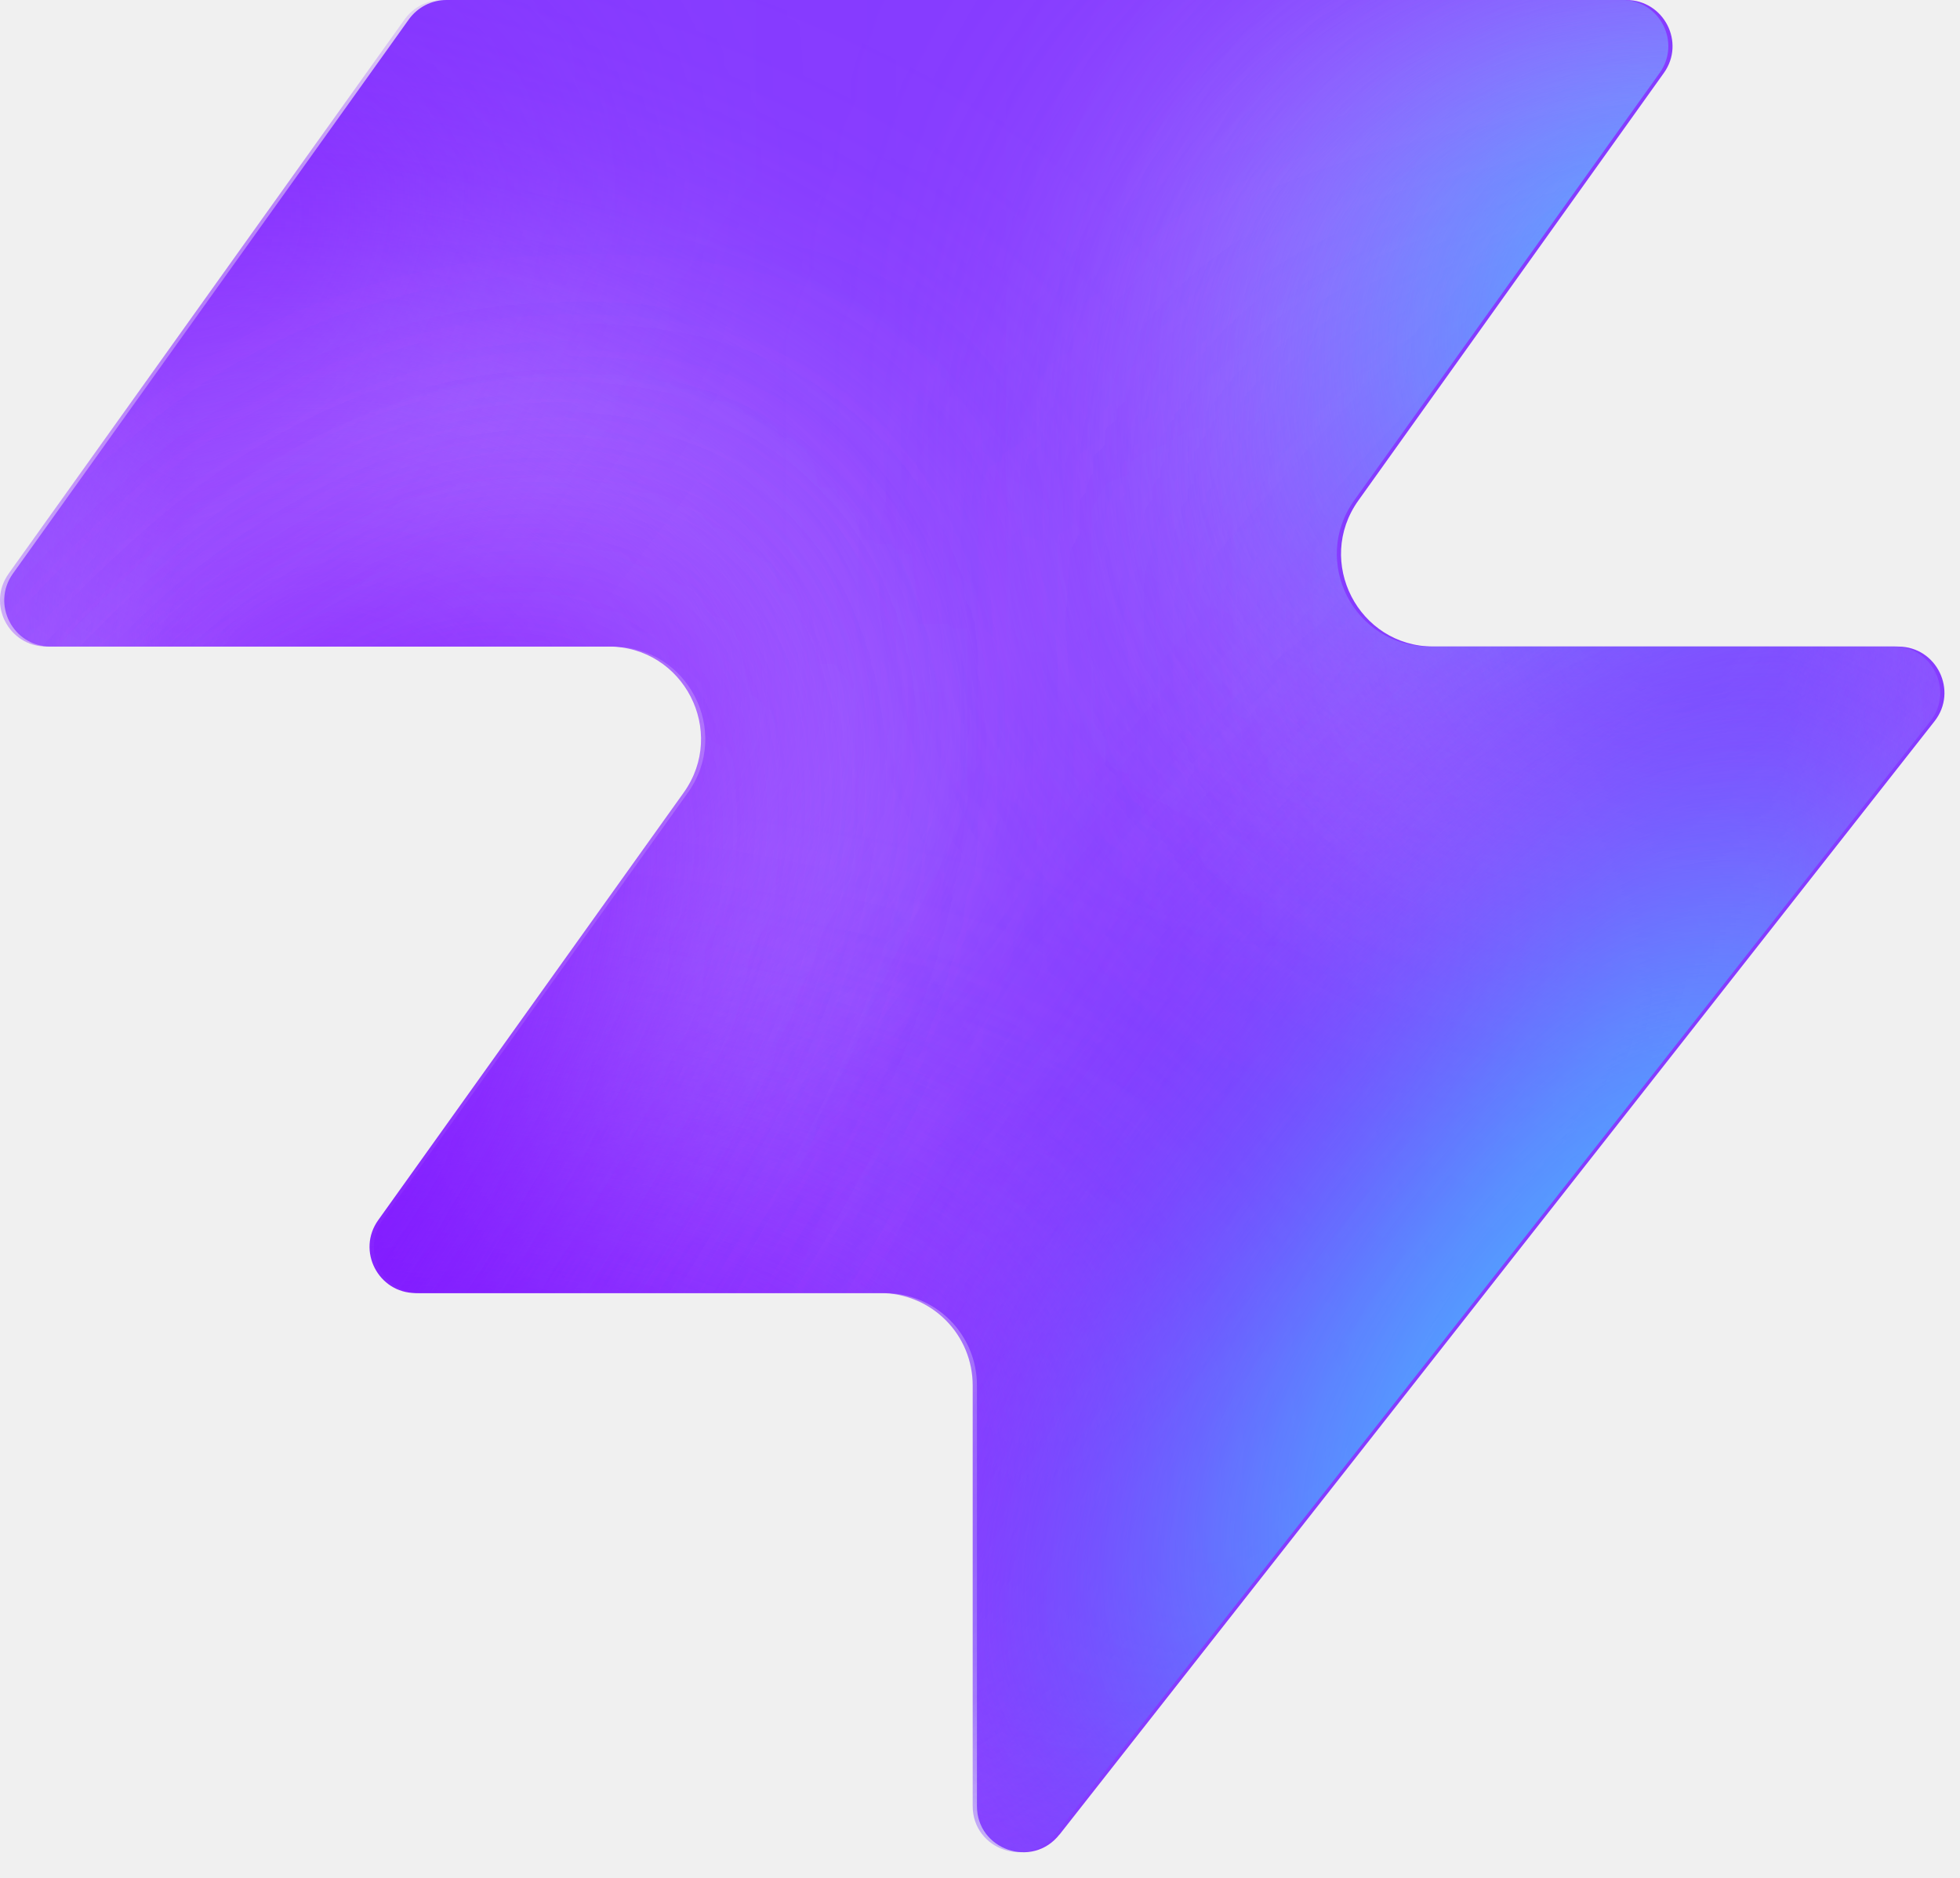
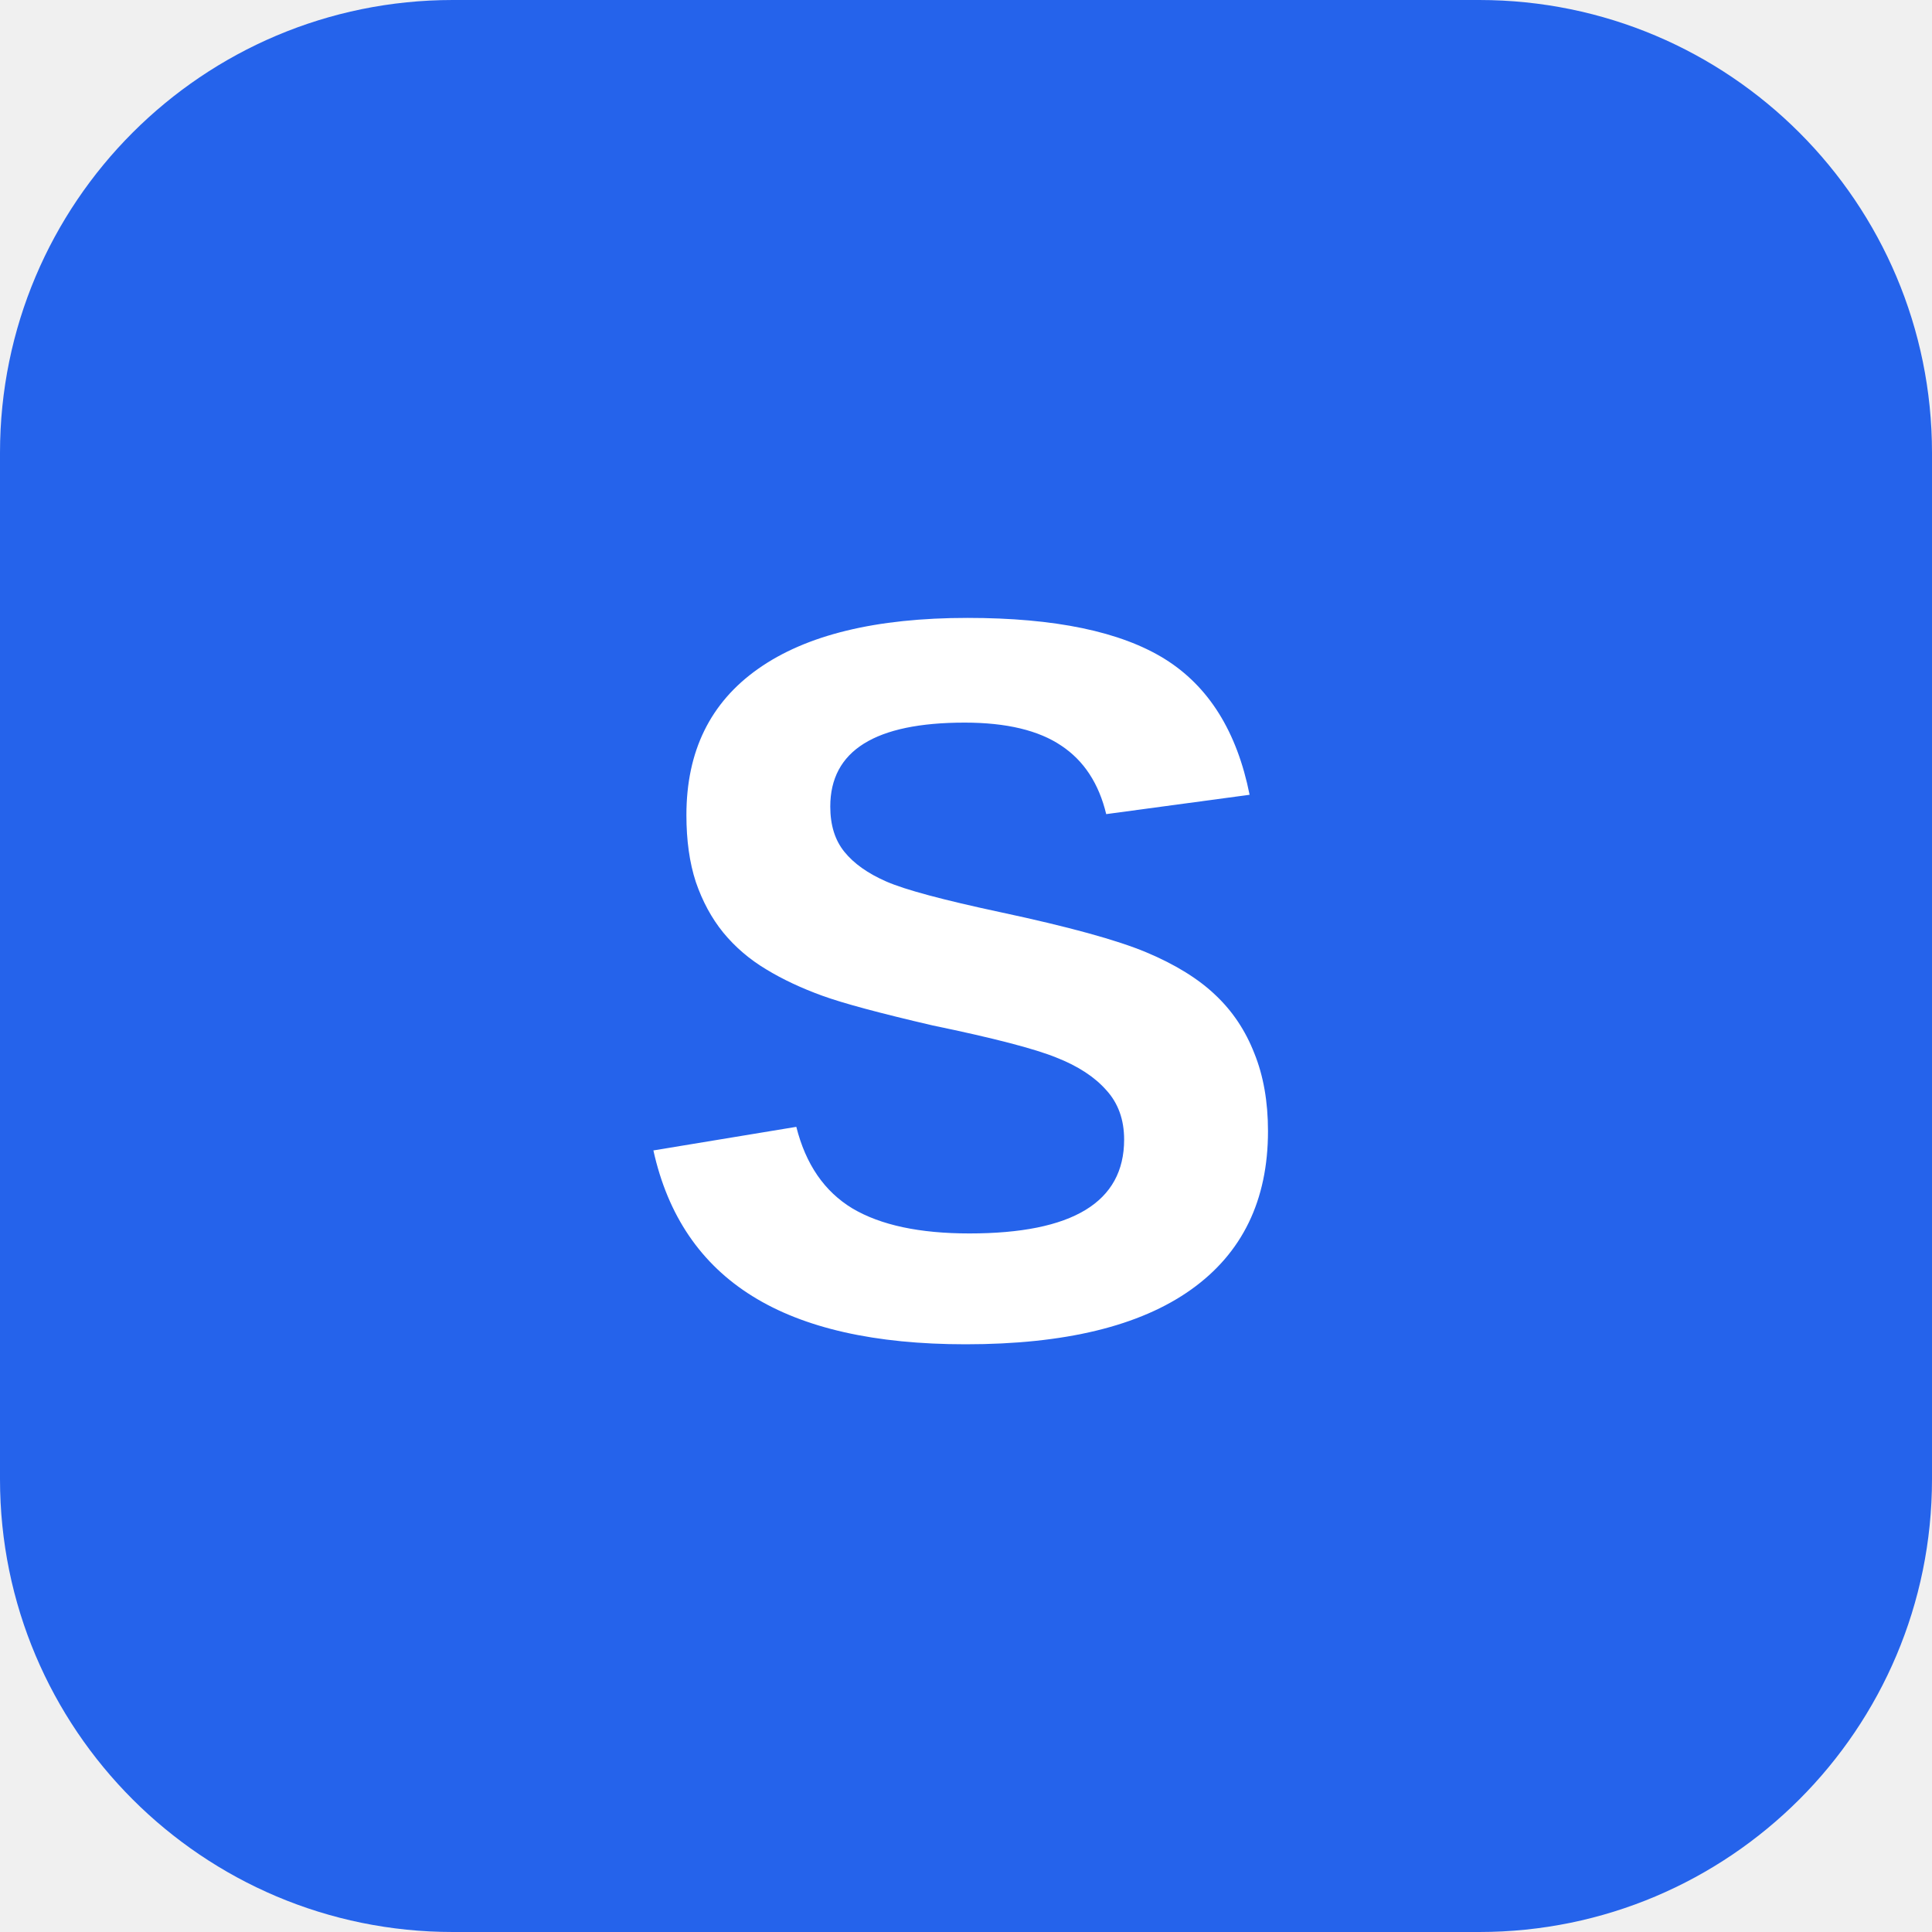
- <svg xmlns="http://www.w3.org/2000/svg" width="48" height="46" fill="none" viewBox="0 0 48 46">
-   <path fill="#863bff" d="M25.946 44.938c-.664.845-2.021.375-2.021-.698V33.937a2.26 2.26 0 0 0-2.262-2.262H10.287c-.92 0-1.456-1.04-.92-1.788l7.48-10.471c1.07-1.497 0-3.578-1.842-3.578H1.237c-.92 0-1.456-1.04-.92-1.788L10.013.474c.214-.297.556-.474.92-.474h28.894c.92 0 1.456 1.04.92 1.788l-7.48 10.471c-1.07 1.498 0 3.579 1.842 3.579h11.377c.943 0 1.473 1.088.89 1.83L25.947 44.94z" style="fill:#863bff;fill:color(display-p3 .525 .23 1);fill-opacity:1" />
-   <mask id="a" width="48" height="46" x="0" y="0" maskUnits="userSpaceOnUse" style="mask-type:alpha">
-     <path fill="#000" d="M25.842 44.938c-.664.844-2.021.375-2.021-.698V33.937a2.26 2.26 0 0 0-2.262-2.262H10.183c-.92 0-1.456-1.04-.92-1.788l7.48-10.471c1.07-1.498 0-3.579-1.842-3.579H1.133c-.92 0-1.456-1.04-.92-1.787L9.91.473c.214-.297.556-.474.92-.474h28.894c.92 0 1.456 1.04.92 1.788l-7.48 10.471c-1.07 1.498 0 3.578 1.842 3.578h11.377c.943 0 1.473 1.088.89 1.832L25.843 44.94z" style="fill:#000;fill-opacity:1" />
-   </mask>
-   <g mask="url(#a)">
-     <g filter="url(#b)">
-       <ellipse cx="5.508" cy="14.704" fill="#ede6ff" rx="5.508" ry="14.704" style="fill:#ede6ff;fill:color(display-p3 .927 .903 1);fill-opacity:1" transform="matrix(.00324 1 1 -.00324 -4.47 31.516)" />
-     </g>
-     <g filter="url(#c)">
-       <ellipse cx="10.399" cy="29.851" fill="#ede6ff" rx="10.399" ry="29.851" style="fill:#ede6ff;fill:color(display-p3 .927 .903 1);fill-opacity:1" transform="matrix(.00324 1 1 -.00324 -39.328 7.883)" />
-     </g>
-     <g filter="url(#d)">
-       <ellipse cx="5.508" cy="30.487" fill="#7e14ff" rx="5.508" ry="30.487" style="fill:#7e14ff;fill:color(display-p3 .492 .077 1);fill-opacity:1" transform="rotate(89.814 -25.913 -14.639)scale(1 -1)" />
-     </g>
-     <g filter="url(#e)">
-       <ellipse cx="5.508" cy="30.599" fill="#7e14ff" rx="5.508" ry="30.599" style="fill:#7e14ff;fill:color(display-p3 .492 .077 1);fill-opacity:1" transform="rotate(89.814 -32.644 -3.334)scale(1 -1)" />
-     </g>
-     <g filter="url(#f)">
-       <ellipse cx="5.508" cy="30.599" fill="#7e14ff" rx="5.508" ry="30.599" style="fill:#7e14ff;fill:color(display-p3 .492 .077 1);fill-opacity:1" transform="matrix(.00324 1 1 -.00324 -34.34 30.47)" />
-     </g>
-     <g filter="url(#g)">
-       <ellipse cx="14.072" cy="22.078" fill="#ede6ff" rx="14.072" ry="22.078" style="fill:#ede6ff;fill:color(display-p3 .927 .903 1);fill-opacity:1" transform="rotate(93.35 24.506 48.493)scale(-1 1)" />
-     </g>
-     <g filter="url(#h)">
-       <ellipse cx="3.47" cy="21.501" fill="#7e14ff" rx="3.47" ry="21.501" style="fill:#7e14ff;fill:color(display-p3 .492 .077 1);fill-opacity:1" transform="rotate(89.009 28.708 47.59)scale(-1 1)" />
-     </g>
-     <g filter="url(#i)">
-       <ellipse cx="3.47" cy="21.501" fill="#7e14ff" rx="3.47" ry="21.501" style="fill:#7e14ff;fill:color(display-p3 .492 .077 1);fill-opacity:1" transform="rotate(89.009 28.708 47.59)scale(-1 1)" />
-     </g>
-     <g filter="url(#j)">
-       <ellipse cx=".387" cy="8.972" fill="#7e14ff" rx="4.407" ry="29.108" style="fill:#7e14ff;fill:color(display-p3 .492 .077 1);fill-opacity:1" transform="rotate(39.51 .387 8.972)" />
-     </g>
-     <g filter="url(#k)">
-       <ellipse cx="47.523" cy="-6.092" fill="#7e14ff" rx="4.407" ry="29.108" style="fill:#7e14ff;fill:color(display-p3 .492 .077 1);fill-opacity:1" transform="rotate(37.892 47.523 -6.092)" />
-     </g>
-     <g filter="url(#l)">
-       <ellipse cx="41.412" cy="6.333" fill="#47bfff" rx="5.971" ry="9.665" style="fill:#47bfff;fill:color(display-p3 .28 .748 1);fill-opacity:1" transform="rotate(37.892 41.412 6.333)" />
-     </g>
-     <g filter="url(#m)">
-       <ellipse cx="-1.879" cy="38.332" fill="#7e14ff" rx="4.407" ry="29.108" style="fill:#7e14ff;fill:color(display-p3 .492 .077 1);fill-opacity:1" transform="rotate(37.892 -1.88 38.332)" />
-     </g>
-     <g filter="url(#n)">
-       <ellipse cx="-1.879" cy="38.332" fill="#7e14ff" rx="4.407" ry="29.108" style="fill:#7e14ff;fill:color(display-p3 .492 .077 1);fill-opacity:1" transform="rotate(37.892 -1.88 38.332)" />
-     </g>
-     <g filter="url(#o)">
-       <ellipse cx="35.651" cy="29.907" fill="#7e14ff" rx="4.407" ry="29.108" style="fill:#7e14ff;fill:color(display-p3 .492 .077 1);fill-opacity:1" transform="rotate(37.892 35.651 29.907)" />
-     </g>
-     <g filter="url(#p)">
-       <ellipse cx="38.418" cy="32.4" fill="#47bfff" rx="5.971" ry="15.297" style="fill:#47bfff;fill:color(display-p3 .28 .748 1);fill-opacity:1" transform="rotate(37.892 38.418 32.4)" />
-     </g>
-   </g>
-   <defs>
-     <filter id="b" width="60.045" height="41.654" x="-19.77" y="16.149" color-interpolation-filters="sRGB" filterUnits="userSpaceOnUse">
-       <feFlood flood-opacity="0" result="BackgroundImageFix" />
-       <feBlend in="SourceGraphic" in2="BackgroundImageFix" result="shape" />
-       <feGaussianBlur result="effect1_foregroundBlur_2002_17158" stdDeviation="7.659" />
-     </filter>
-     <filter id="c" width="90.34" height="51.437" x="-54.613" y="-7.533" color-interpolation-filters="sRGB" filterUnits="userSpaceOnUse">
-       <feFlood flood-opacity="0" result="BackgroundImageFix" />
-       <feBlend in="SourceGraphic" in2="BackgroundImageFix" result="shape" />
-       <feGaussianBlur result="effect1_foregroundBlur_2002_17158" stdDeviation="7.659" />
-     </filter>
-     <filter id="d" width="79.355" height="29.4" x="-49.64" y="2.03" color-interpolation-filters="sRGB" filterUnits="userSpaceOnUse">
-       <feFlood flood-opacity="0" result="BackgroundImageFix" />
-       <feBlend in="SourceGraphic" in2="BackgroundImageFix" result="shape" />
-       <feGaussianBlur result="effect1_foregroundBlur_2002_17158" stdDeviation="4.596" />
-     </filter>
-     <filter id="e" width="79.579" height="29.4" x="-45.045" y="20.029" color-interpolation-filters="sRGB" filterUnits="userSpaceOnUse">
-       <feFlood flood-opacity="0" result="BackgroundImageFix" />
-       <feBlend in="SourceGraphic" in2="BackgroundImageFix" result="shape" />
-       <feGaussianBlur result="effect1_foregroundBlur_2002_17158" stdDeviation="4.596" />
-     </filter>
-     <filter id="f" width="79.579" height="29.4" x="-43.513" y="21.178" color-interpolation-filters="sRGB" filterUnits="userSpaceOnUse">
-       <feFlood flood-opacity="0" result="BackgroundImageFix" />
-       <feBlend in="SourceGraphic" in2="BackgroundImageFix" result="shape" />
-       <feGaussianBlur result="effect1_foregroundBlur_2002_17158" stdDeviation="4.596" />
-     </filter>
-     <filter id="g" width="74.749" height="58.852" x="15.756" y="-17.901" color-interpolation-filters="sRGB" filterUnits="userSpaceOnUse">
-       <feFlood flood-opacity="0" result="BackgroundImageFix" />
-       <feBlend in="SourceGraphic" in2="BackgroundImageFix" result="shape" />
-       <feGaussianBlur result="effect1_foregroundBlur_2002_17158" stdDeviation="7.659" />
-     </filter>
-     <filter id="h" width="61.377" height="25.362" x="23.548" y="2.284" color-interpolation-filters="sRGB" filterUnits="userSpaceOnUse">
-       <feFlood flood-opacity="0" result="BackgroundImageFix" />
-       <feBlend in="SourceGraphic" in2="BackgroundImageFix" result="shape" />
-       <feGaussianBlur result="effect1_foregroundBlur_2002_17158" stdDeviation="4.596" />
-     </filter>
-     <filter id="i" width="61.377" height="25.362" x="23.548" y="2.284" color-interpolation-filters="sRGB" filterUnits="userSpaceOnUse">
-       <feFlood flood-opacity="0" result="BackgroundImageFix" />
-       <feBlend in="SourceGraphic" in2="BackgroundImageFix" result="shape" />
-       <feGaussianBlur result="effect1_foregroundBlur_2002_17158" stdDeviation="4.596" />
-     </filter>
-     <filter id="j" width="56.045" height="63.649" x="-27.636" y="-22.853" color-interpolation-filters="sRGB" filterUnits="userSpaceOnUse">
-       <feFlood flood-opacity="0" result="BackgroundImageFix" />
-       <feBlend in="SourceGraphic" in2="BackgroundImageFix" result="shape" />
-       <feGaussianBlur result="effect1_foregroundBlur_2002_17158" stdDeviation="4.596" />
-     </filter>
-     <filter id="k" width="54.814" height="64.646" x="20.116" y="-38.415" color-interpolation-filters="sRGB" filterUnits="userSpaceOnUse">
-       <feFlood flood-opacity="0" result="BackgroundImageFix" />
-       <feBlend in="SourceGraphic" in2="BackgroundImageFix" result="shape" />
-       <feGaussianBlur result="effect1_foregroundBlur_2002_17158" stdDeviation="4.596" />
-     </filter>
-     <filter id="l" width="33.541" height="35.313" x="24.641" y="-11.323" color-interpolation-filters="sRGB" filterUnits="userSpaceOnUse">
-       <feFlood flood-opacity="0" result="BackgroundImageFix" />
-       <feBlend in="SourceGraphic" in2="BackgroundImageFix" result="shape" />
-       <feGaussianBlur result="effect1_foregroundBlur_2002_17158" stdDeviation="4.596" />
-     </filter>
-     <filter id="m" width="54.814" height="64.646" x="-29.286" y="6.009" color-interpolation-filters="sRGB" filterUnits="userSpaceOnUse">
-       <feFlood flood-opacity="0" result="BackgroundImageFix" />
-       <feBlend in="SourceGraphic" in2="BackgroundImageFix" result="shape" />
-       <feGaussianBlur result="effect1_foregroundBlur_2002_17158" stdDeviation="4.596" />
-     </filter>
-     <filter id="n" width="54.814" height="64.646" x="-29.286" y="6.009" color-interpolation-filters="sRGB" filterUnits="userSpaceOnUse">
-       <feFlood flood-opacity="0" result="BackgroundImageFix" />
-       <feBlend in="SourceGraphic" in2="BackgroundImageFix" result="shape" />
-       <feGaussianBlur result="effect1_foregroundBlur_2002_17158" stdDeviation="4.596" />
-     </filter>
-     <filter id="o" width="54.814" height="64.646" x="8.244" y="-2.416" color-interpolation-filters="sRGB" filterUnits="userSpaceOnUse">
-       <feFlood flood-opacity="0" result="BackgroundImageFix" />
-       <feBlend in="SourceGraphic" in2="BackgroundImageFix" result="shape" />
-       <feGaussianBlur result="effect1_foregroundBlur_2002_17158" stdDeviation="4.596" />
-     </filter>
-     <filter id="p" width="39.409" height="43.623" x="18.713" y="10.588" color-interpolation-filters="sRGB" filterUnits="userSpaceOnUse">
-       <feFlood flood-opacity="0" result="BackgroundImageFix" />
-       <feBlend in="SourceGraphic" in2="BackgroundImageFix" result="shape" />
-       <feGaussianBlur result="effect1_foregroundBlur_2002_17158" stdDeviation="4.596" />
-     </filter>
-   </defs>
+ <svg xmlns="http://www.w3.org/2000/svg" viewBox="0 0 64 64">
+   <rect width="64" height="64" rx="15" fill="#2563eb" />
+   <text x="50%" y="54%" text-anchor="middle" dominant-baseline="middle" font-family="Arial" font-size="34" font-weight="bold" fill="white">S</text>
</svg>
